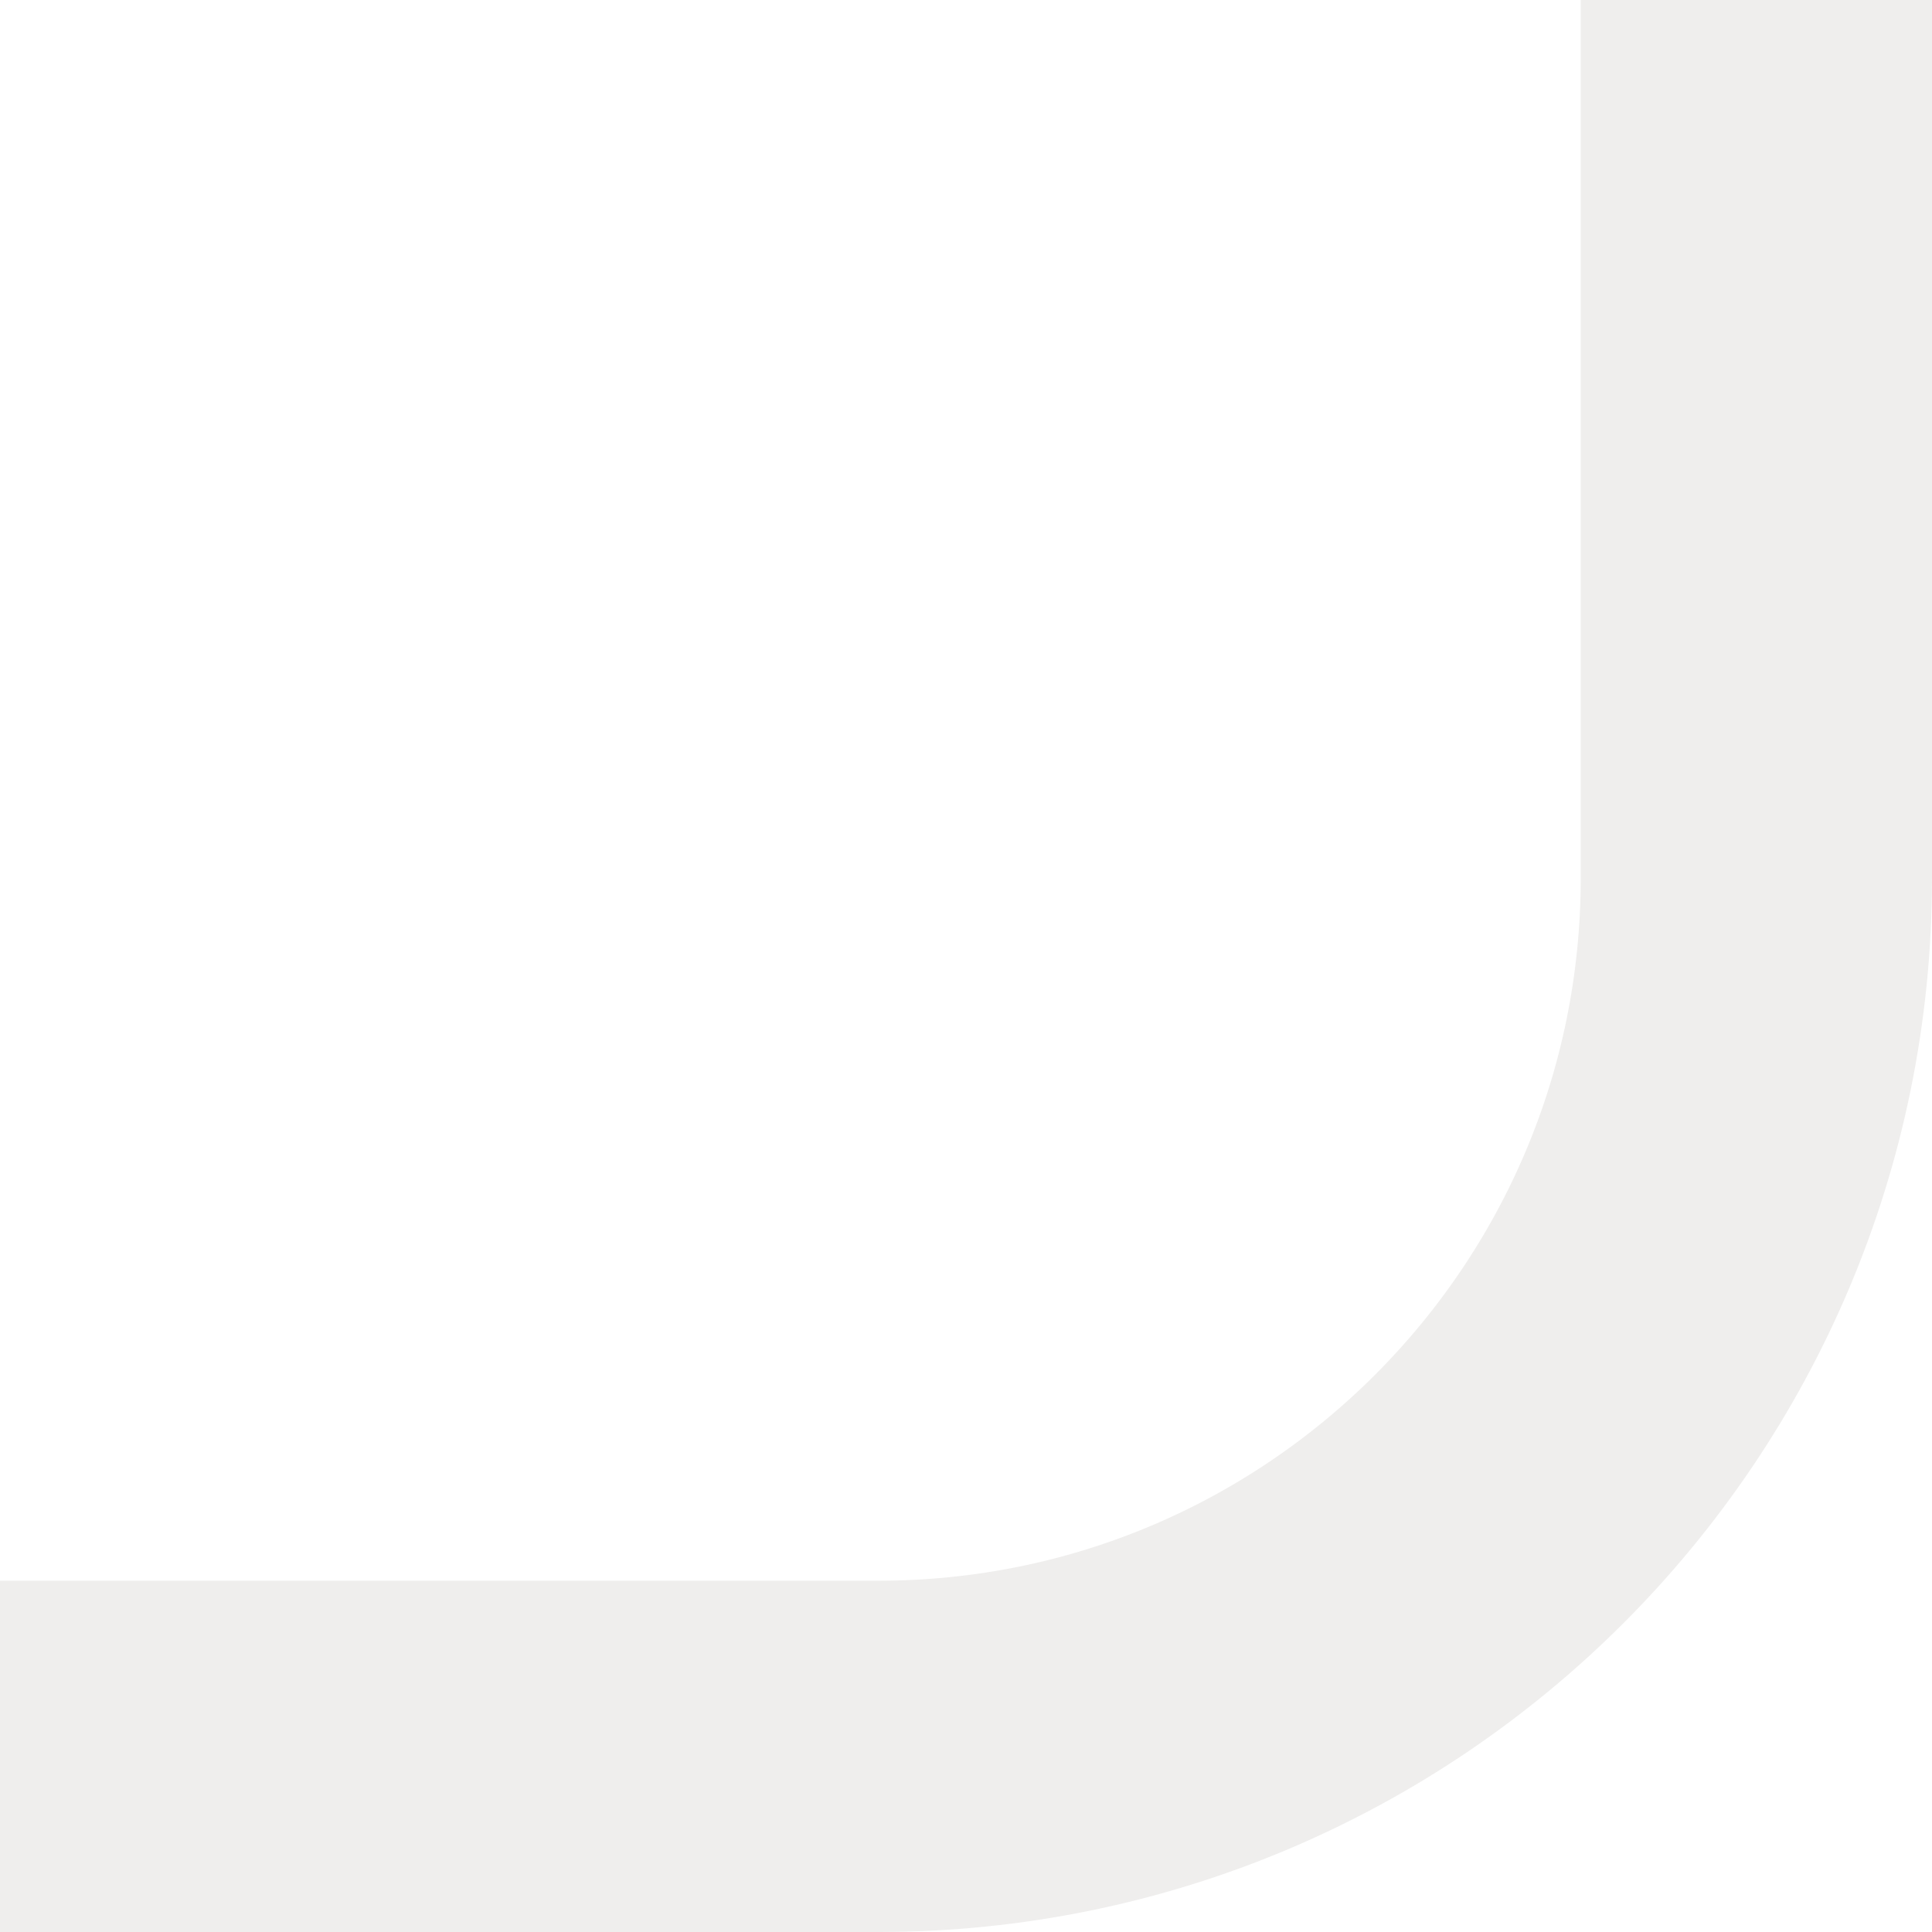
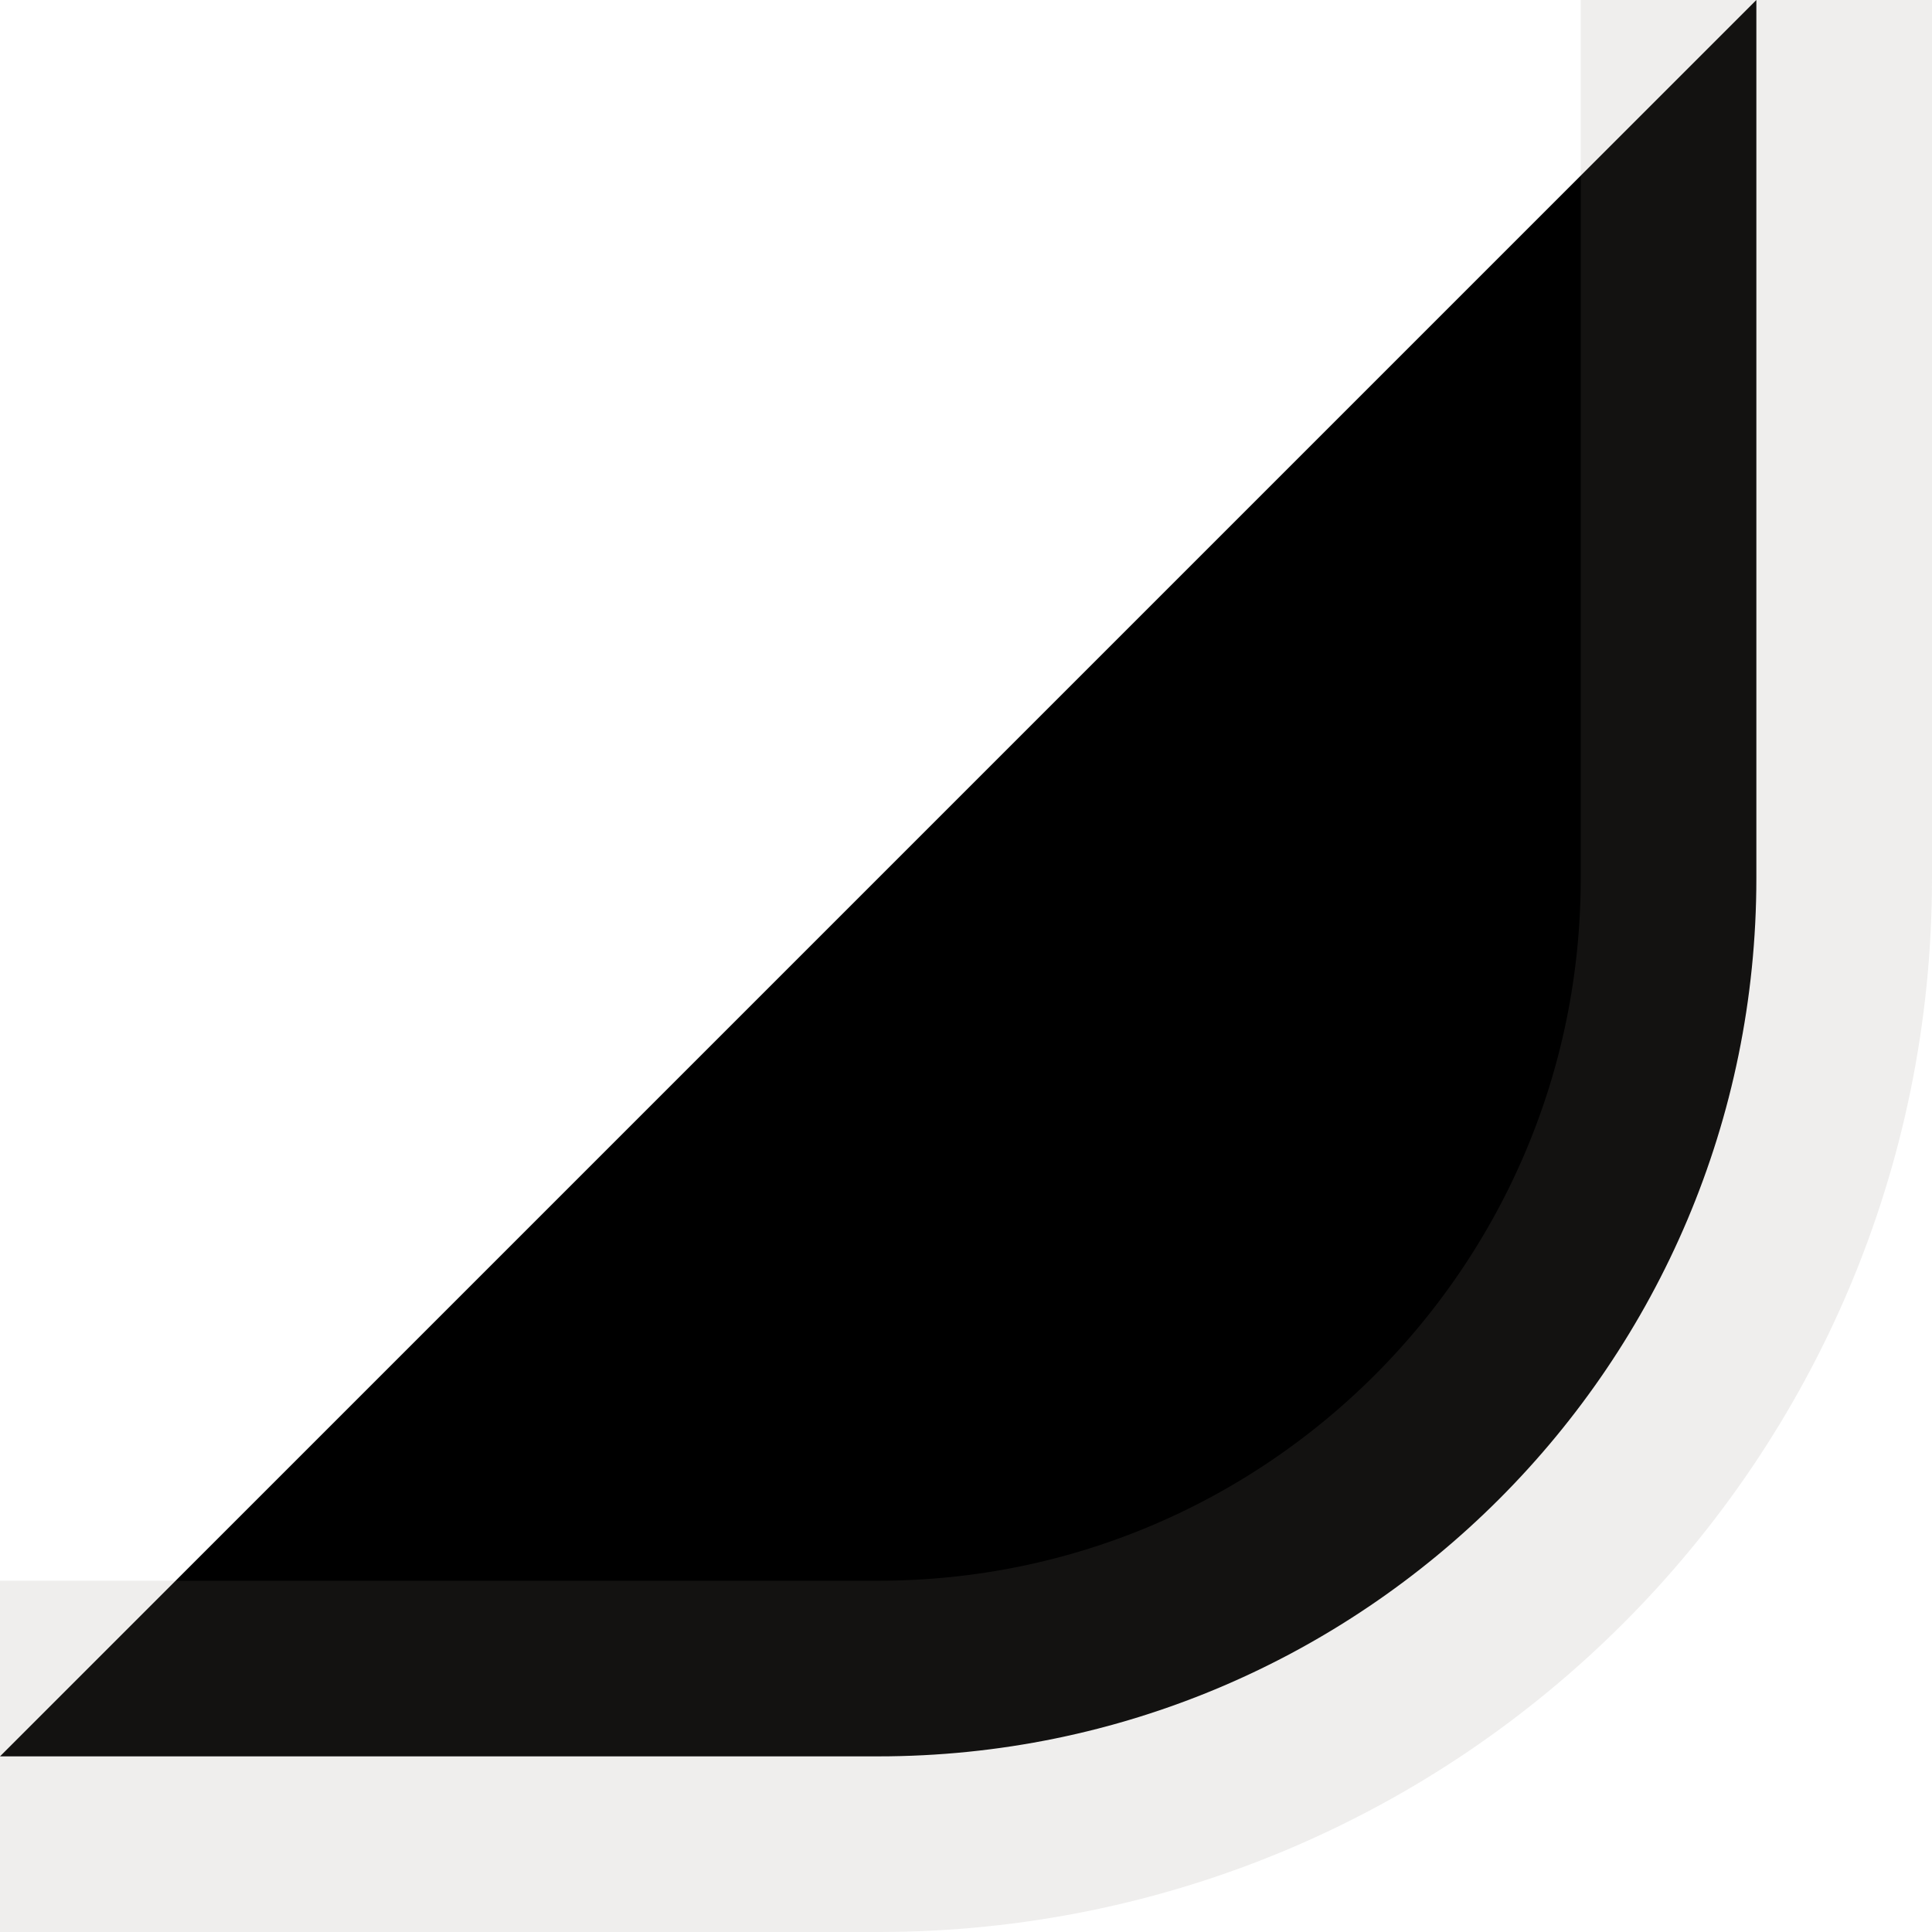
<svg xmlns="http://www.w3.org/2000/svg" width="11" height="11" viewBox="0 0 11 11" fill="none">
-   <path d="M0 10H5C7.761 10 10 7.761 10 5V0" stroke="#8A817C" stroke-opacity="0.14" stroke-width="2" />
+   <path d="M0 10H5C7.761 10 10 7.761 10 5V0" stroke="#8A817C" stroke-opacity="0.14" stroke-width="2" fill="currentColor" />
</svg>
